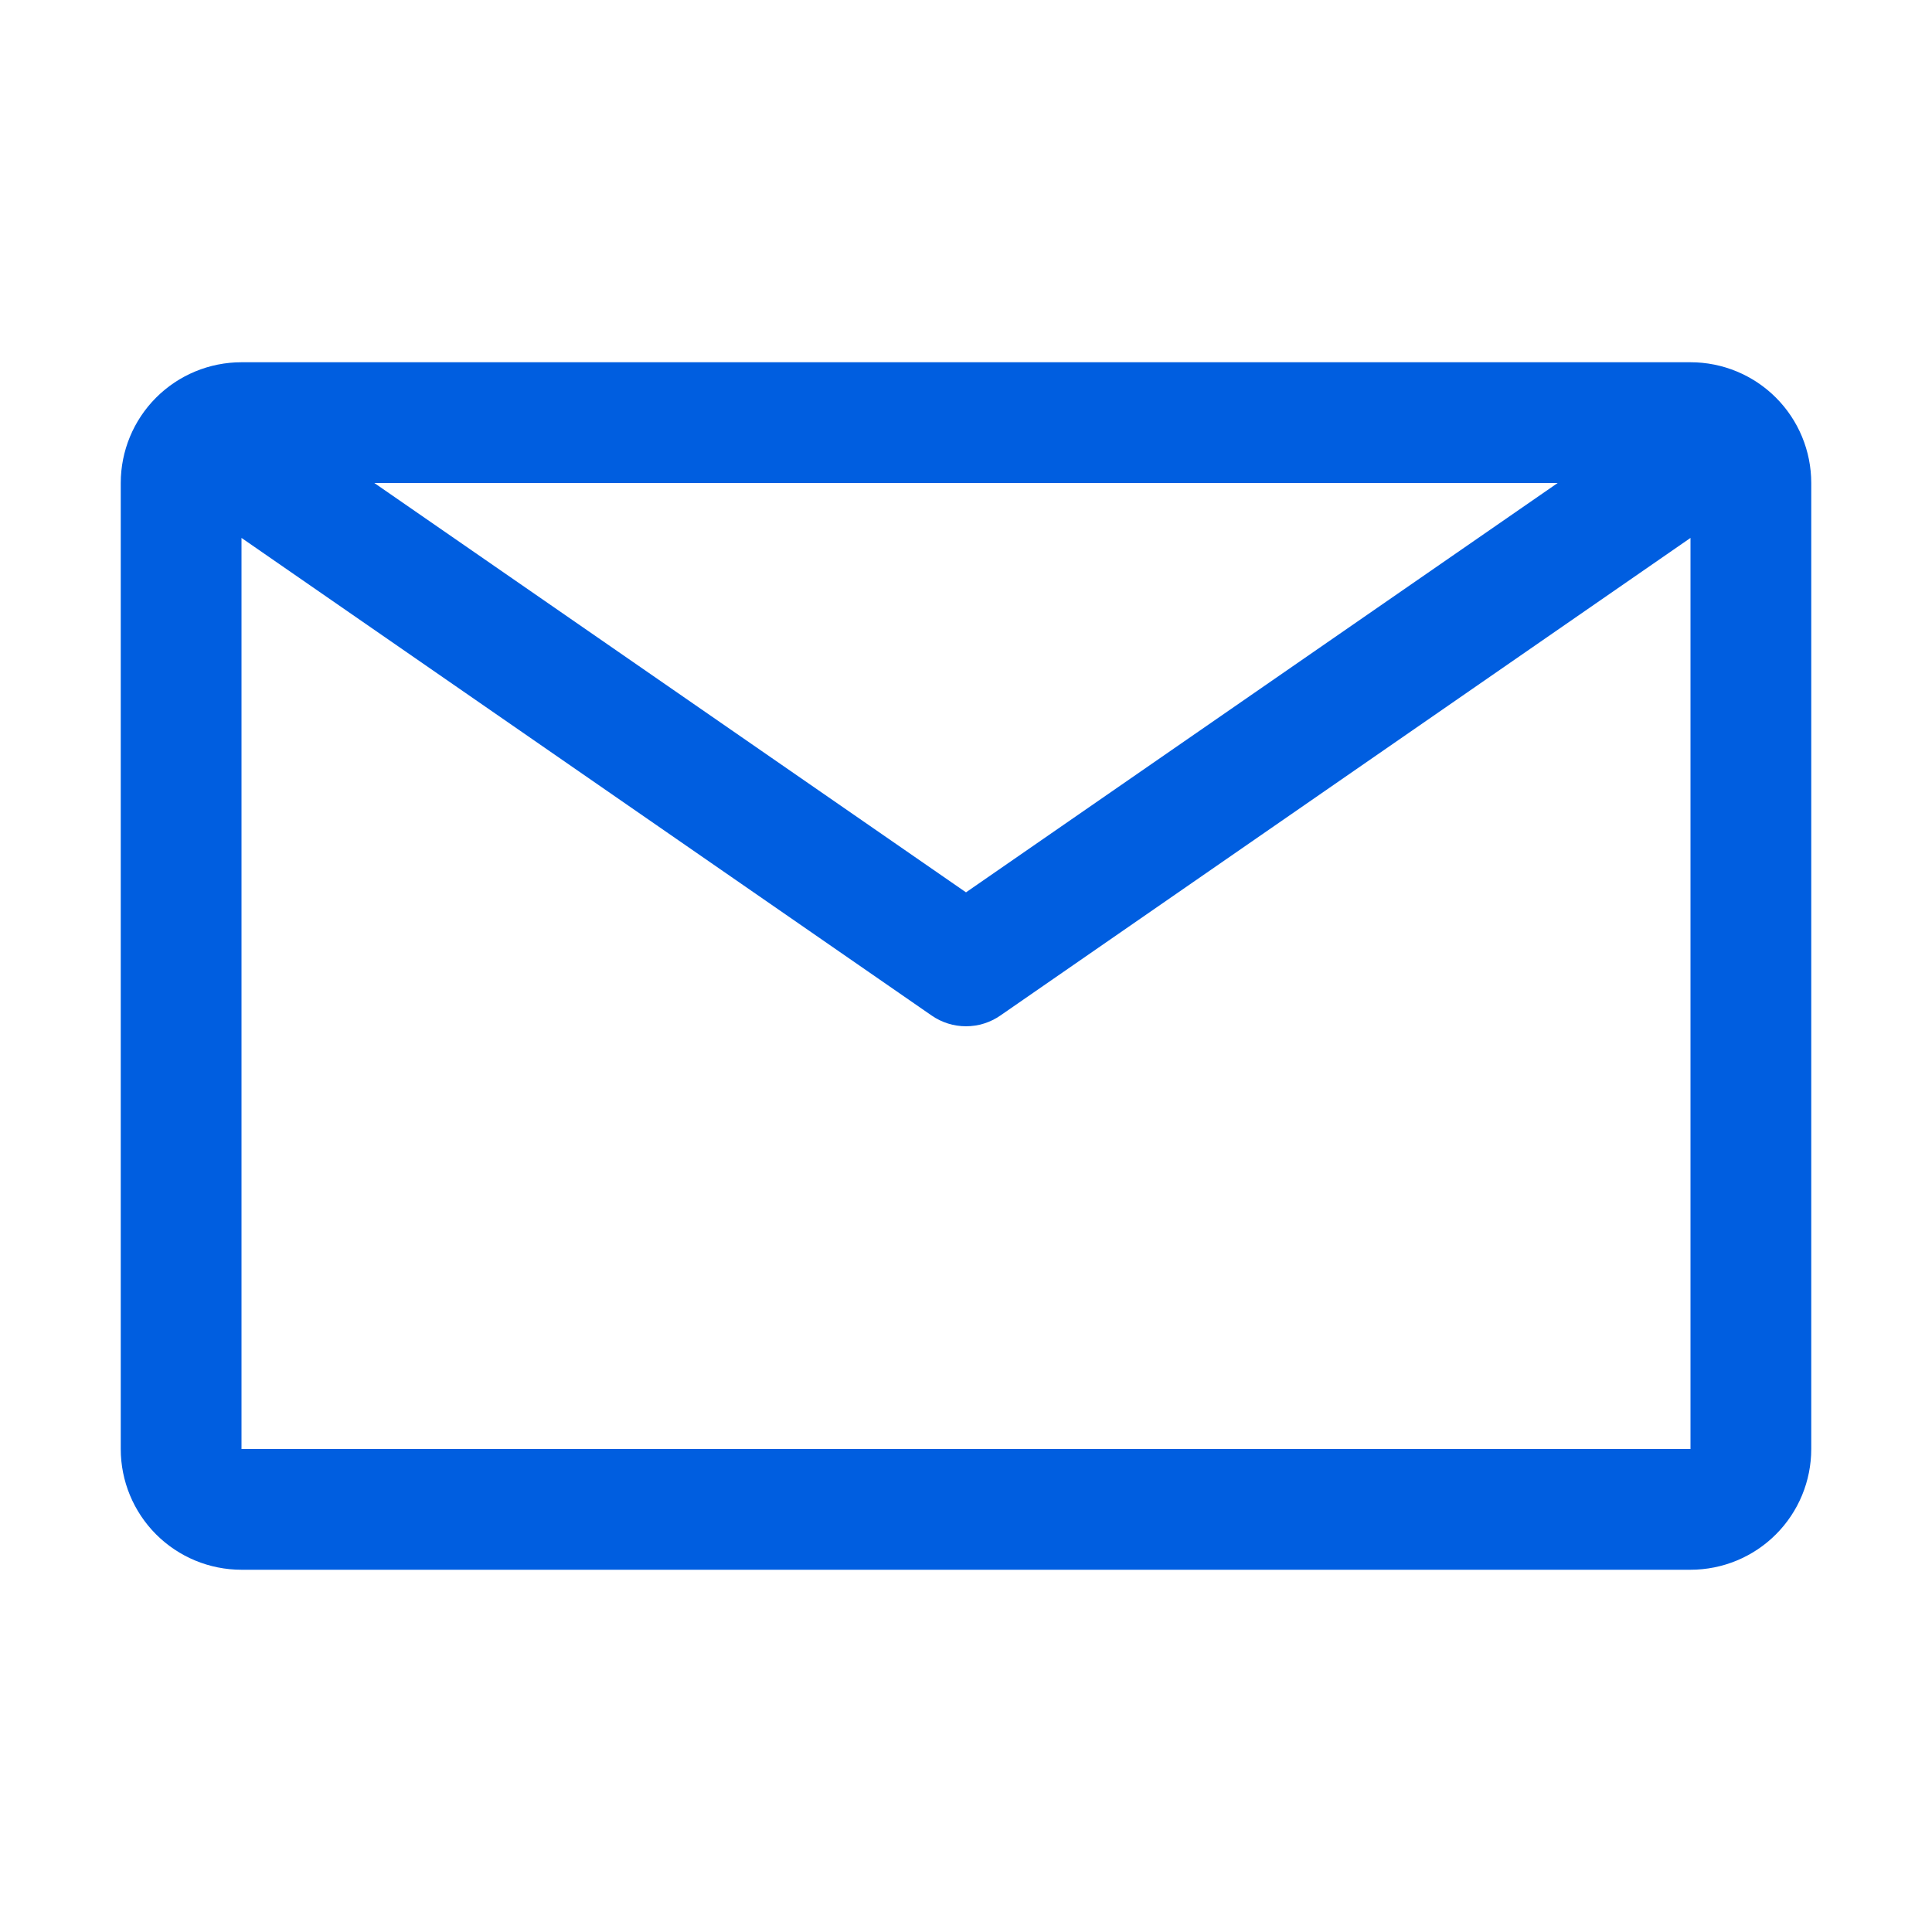
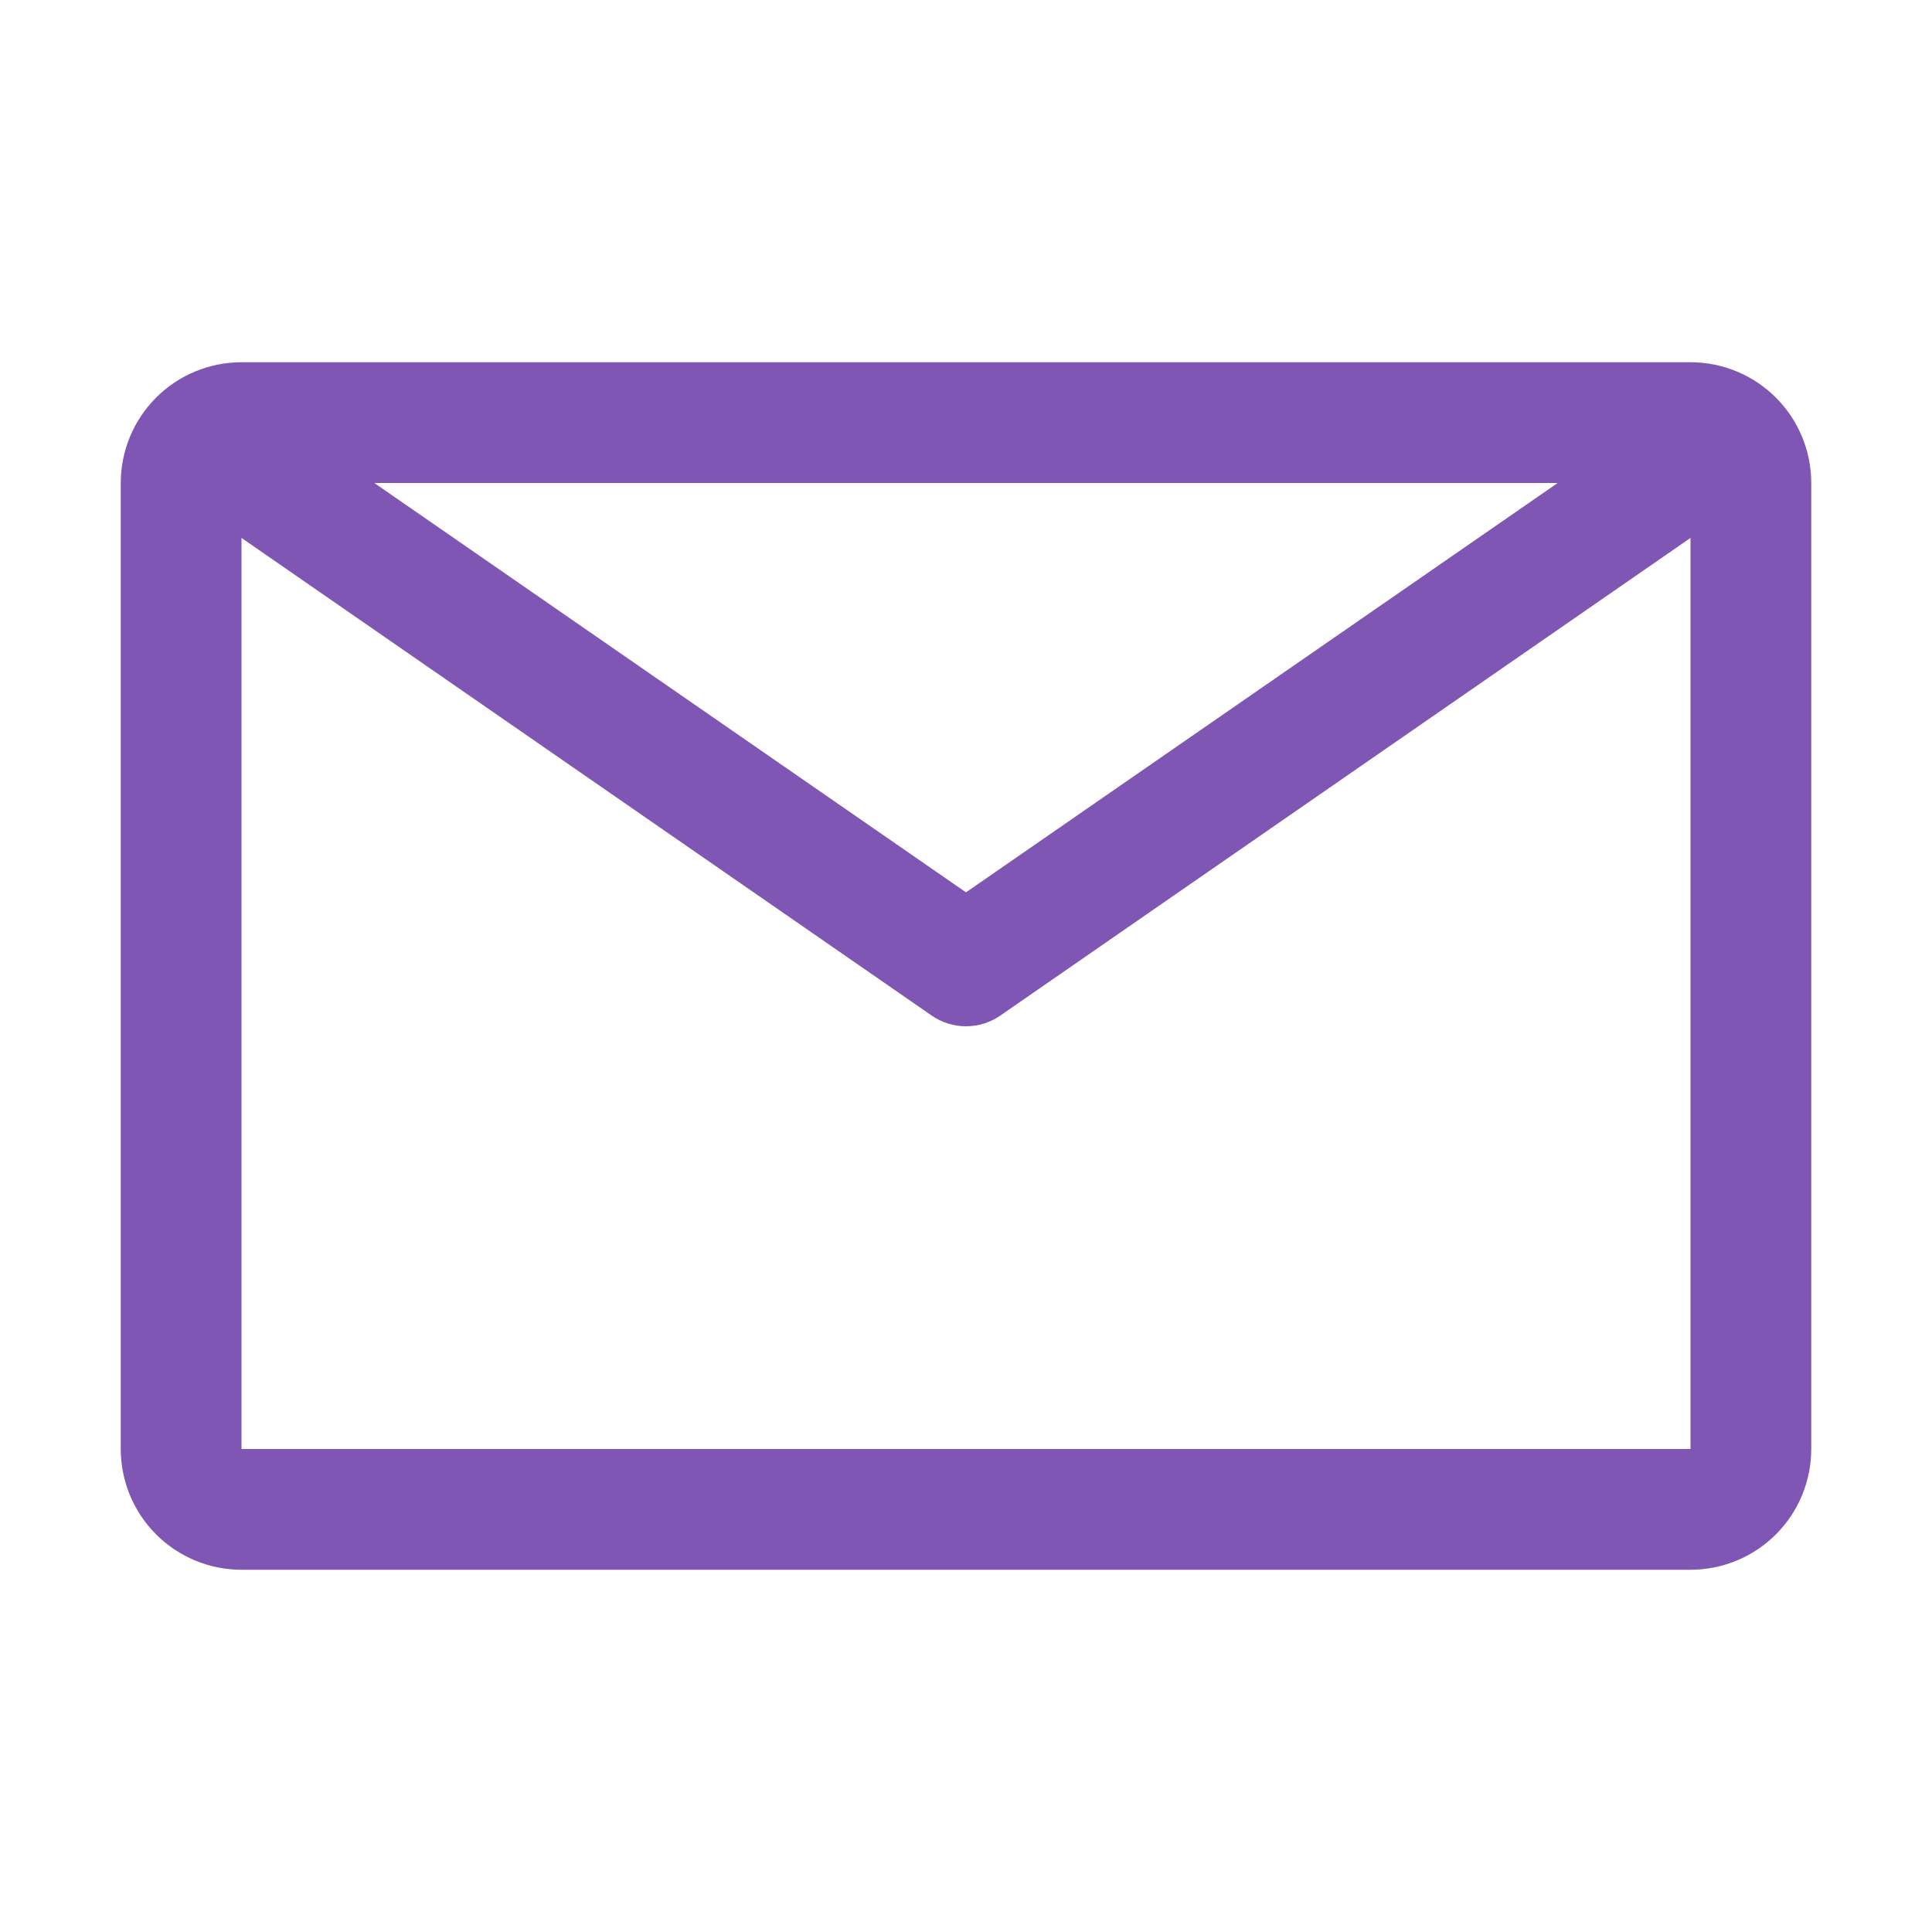
<svg xmlns="http://www.w3.org/2000/svg" width="40" height="40" viewBox="0 0 40 40" fill="none">
-   <path d="M35 7.5H5C4.337 7.5 3.701 7.763 3.232 8.232C2.763 8.701 2.5 9.337 2.5 10V30C2.5 30.663 2.763 31.299 3.232 31.768C3.701 32.237 4.337 32.5 5 32.5H35C35.663 32.5 36.299 32.237 36.768 31.768C37.237 31.299 37.5 30.663 37.5 30V10C37.5 9.337 37.237 8.701 36.768 8.232C36.299 7.763 35.663 7.5 35 7.5ZM32.25 10L20 18.475L7.75 10H32.25ZM5 30V11.137L19.288 21.025C19.497 21.17 19.745 21.248 20 21.248C20.255 21.248 20.503 21.17 20.712 21.025L35 11.137V30H5Z" fill="#005EE0" />
+   <path d="M35 7.5H5C4.337 7.5 3.701 7.763 3.232 8.232C2.763 8.701 2.5 9.337 2.5 10V30C2.5 30.663 2.763 31.299 3.232 31.768C3.701 32.237 4.337 32.5 5 32.5H35C35.663 32.5 36.299 32.237 36.768 31.768C37.237 31.299 37.5 30.663 37.5 30V10C37.5 9.337 37.237 8.701 36.768 8.232C36.299 7.763 35.663 7.5 35 7.5ZM32.25 10L20 18.475L7.75 10H32.25ZM5 30V11.137L19.288 21.025C19.497 21.17 19.745 21.248 20 21.248C20.255 21.248 20.503 21.17 20.712 21.025L35 11.137V30H5Z" fill="#7F56B4" />
</svg>
